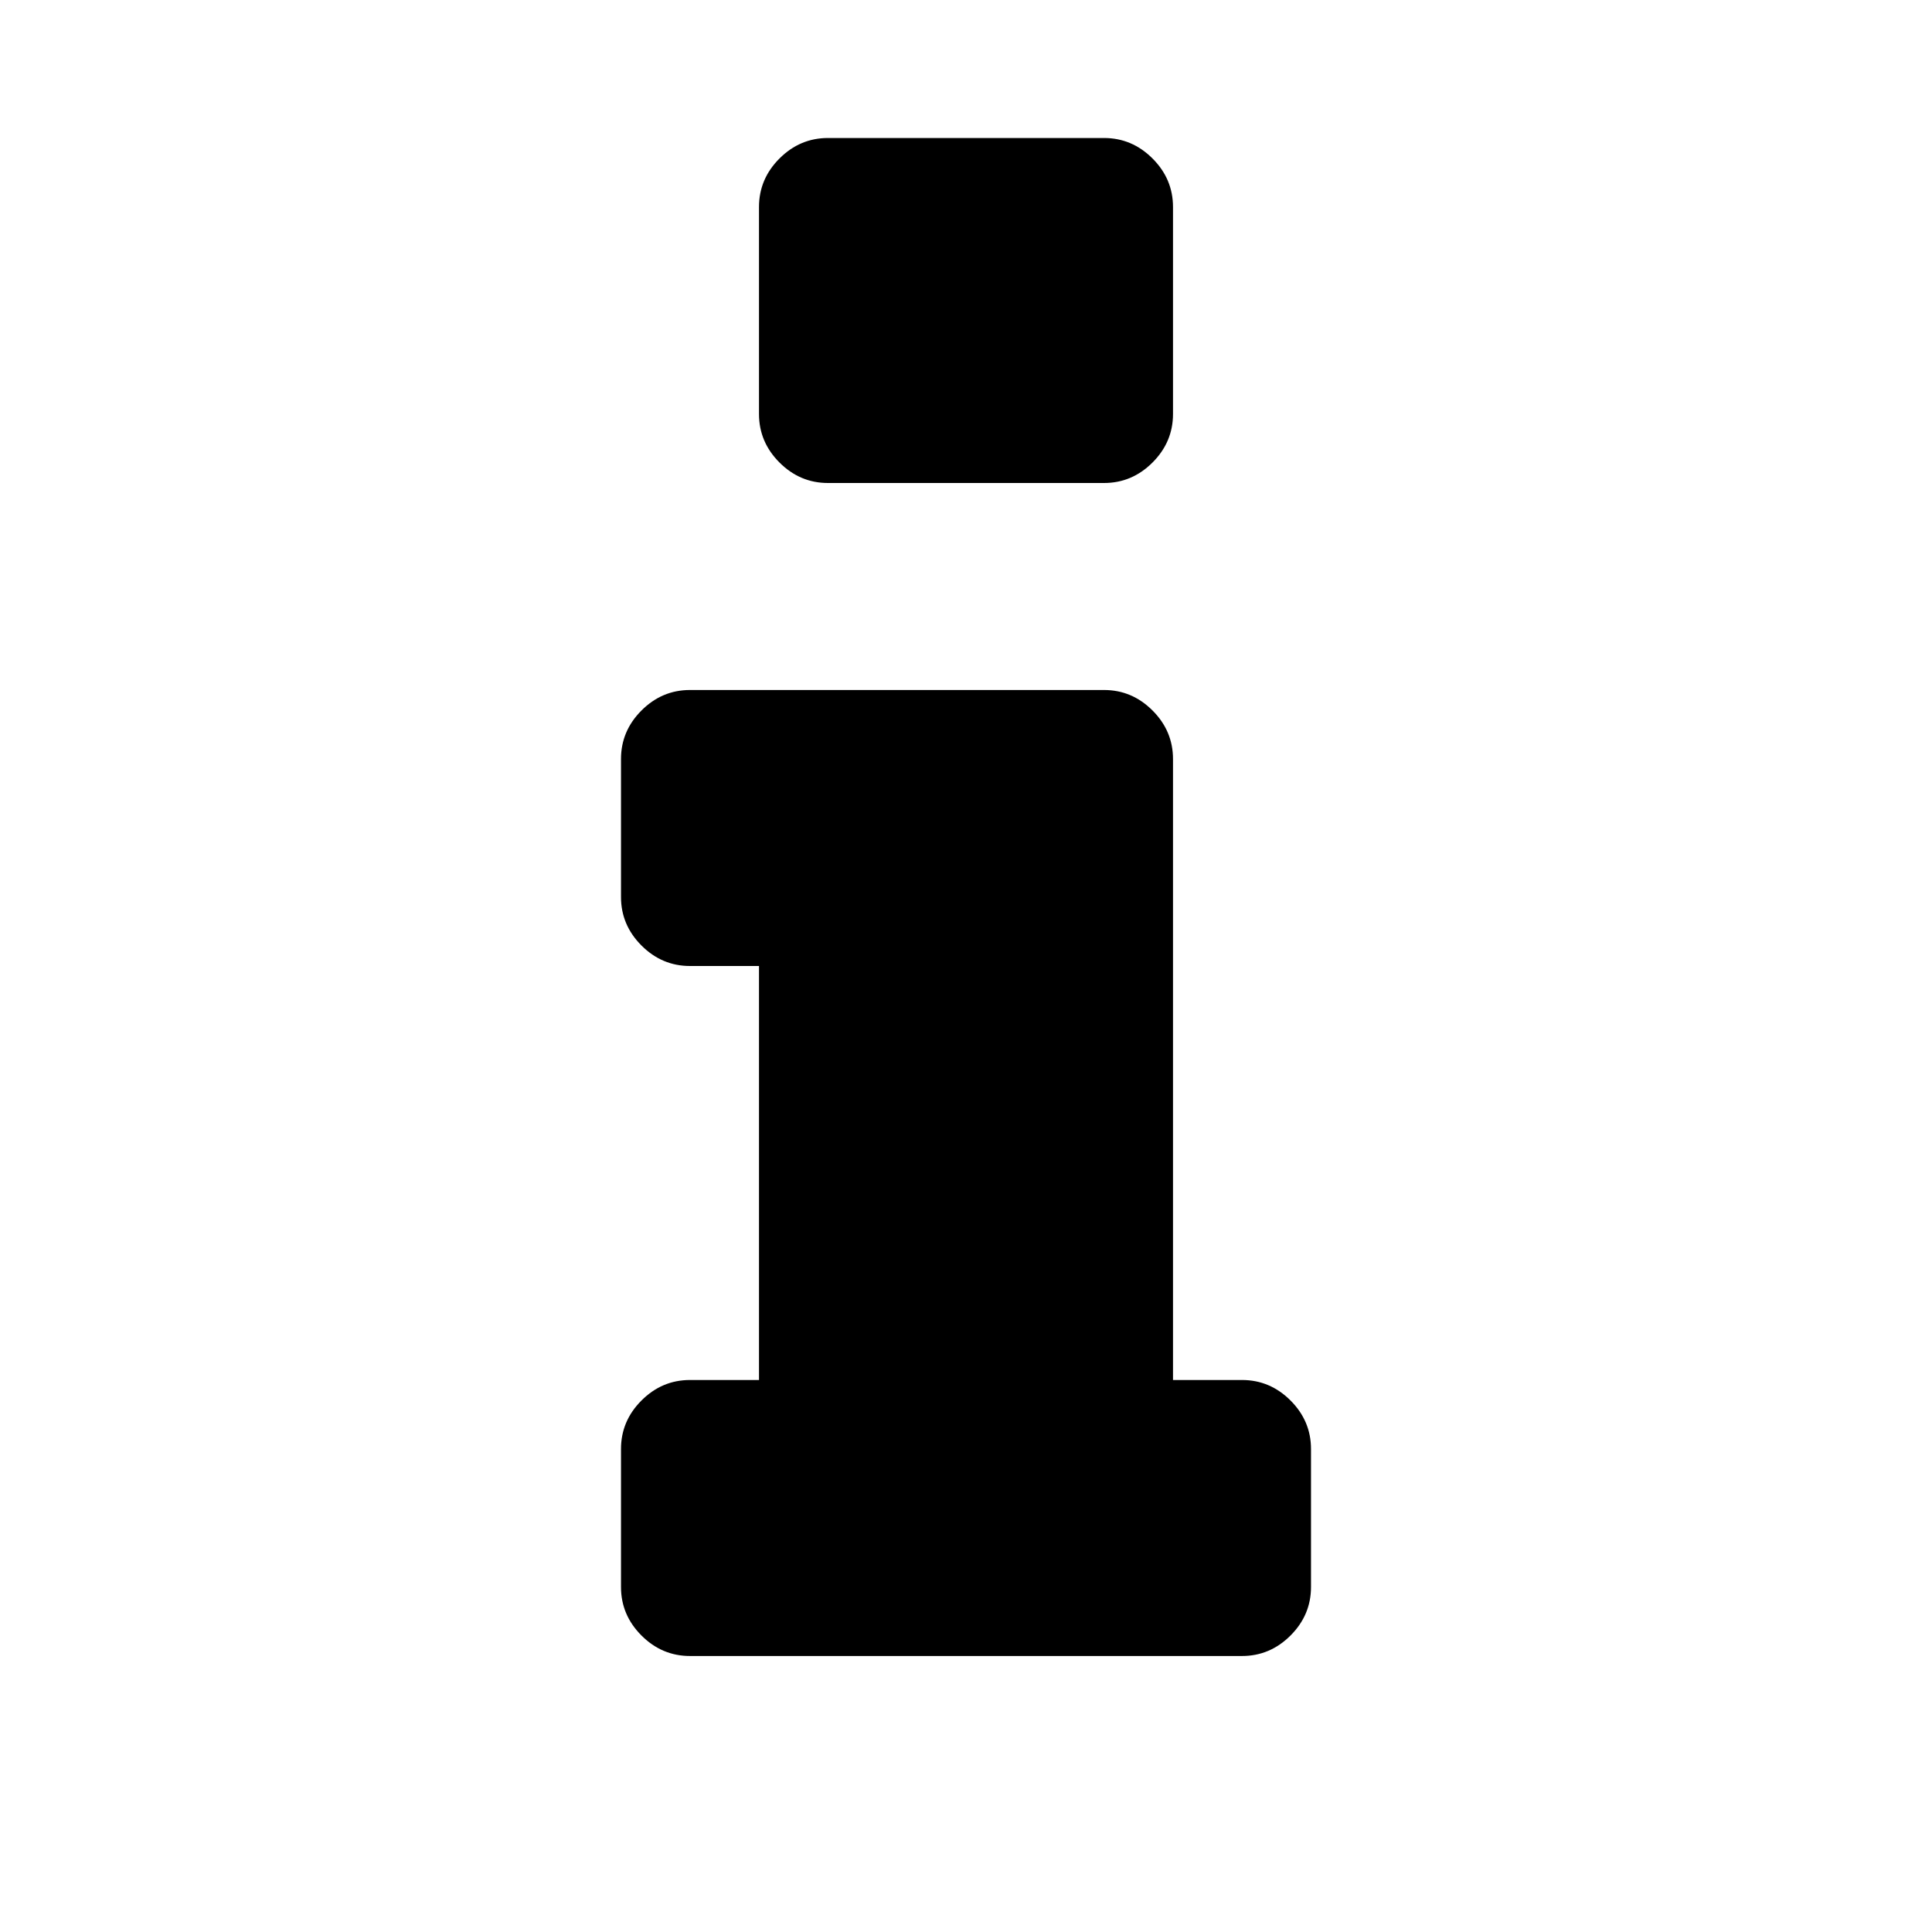
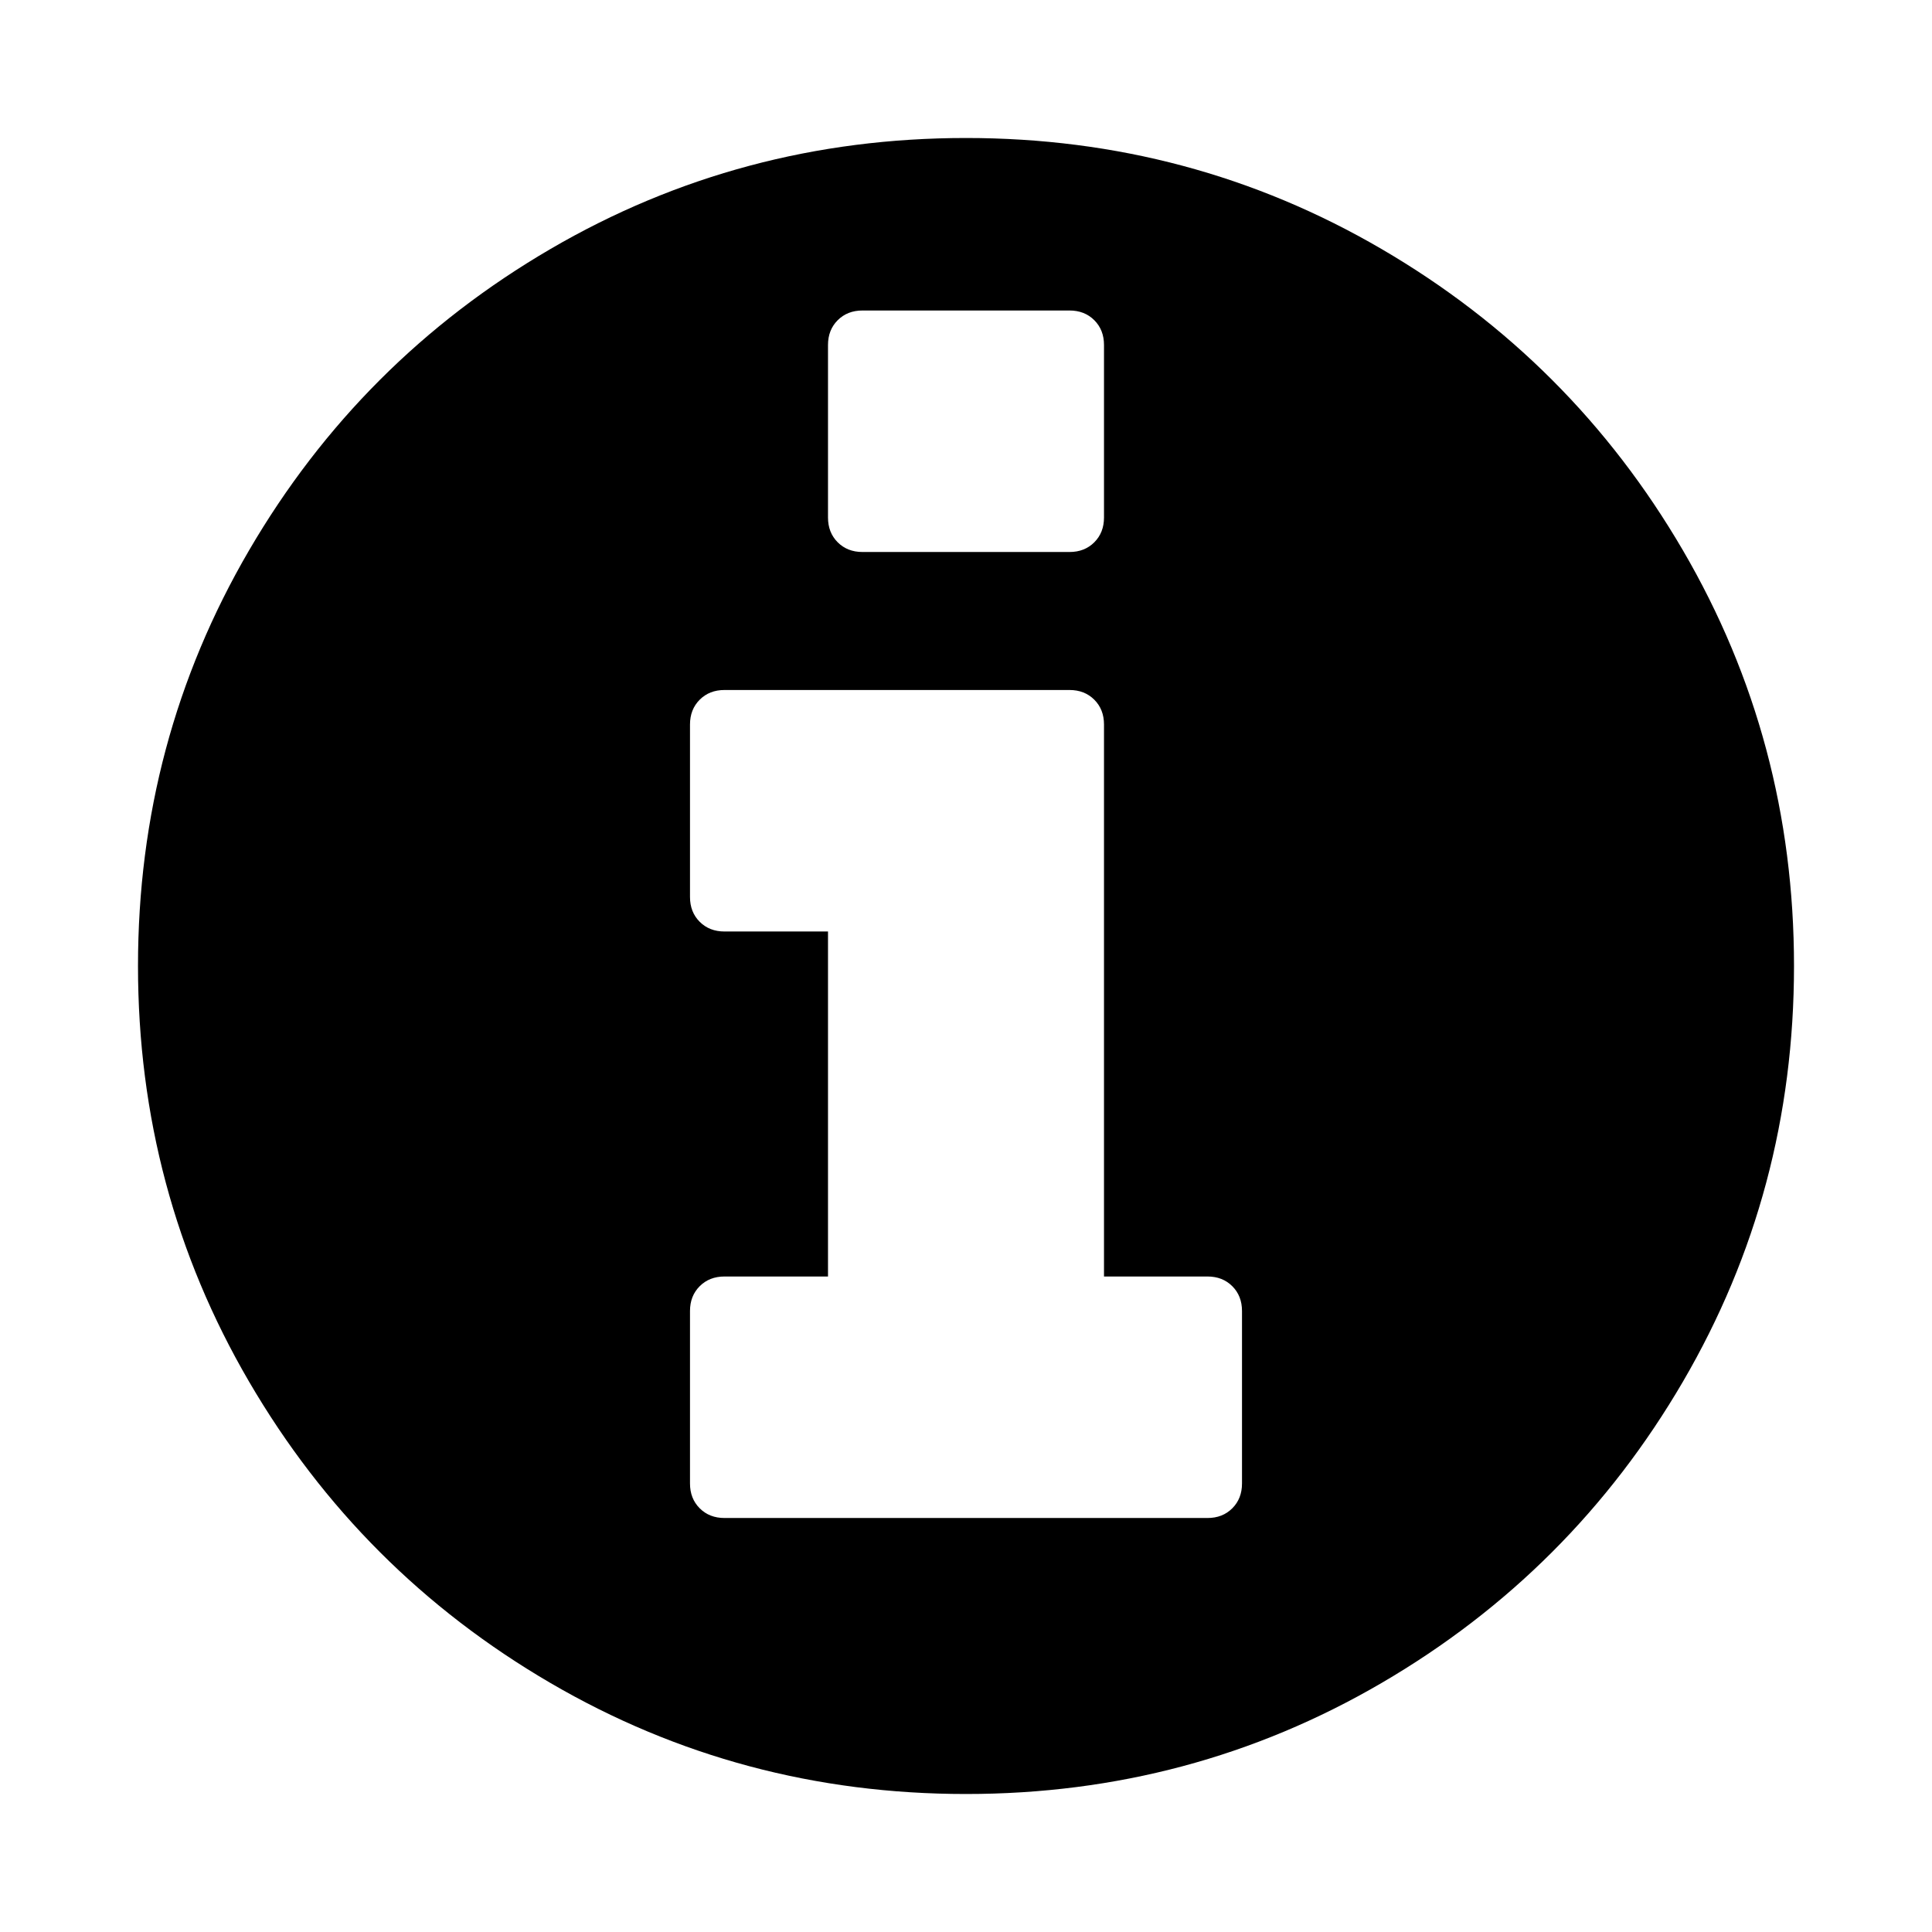
<svg xmlns="http://www.w3.org/2000/svg" width="1792" height="1792" viewBox="0 0 1792 1792">
-   <path d="M1216 1344v128q0 26-19 45t-45 19h-512q-26 0-45-19t-19-45v-128q0-26 19-45t45-19h64v-384h-64q-26 0-45-19t-19-45v-128q0-26 19-45t45-19h384q26 0 45 19t19 45v576h64q26 0 45 19t19 45zm-128-1152v192q0 26-19 45t-45 19h-256q-26 0-45-19t-19-45v-192q0-26 19-45t45-19h256q26 0 45 19t19 45z" />
+   <path d="M1152 1376v-160q0-14-9-23t-23-9h-96v-512q0-14-9-23t-23-9h-320q-14 0-23 9t-9 23v160q0 14 9 23t23 9h96v320h-96q-14 0-23 9t-9 23v160q0 14 9 23t23 9h448q14 0 23-9t9-23zm-128-896v-160q0-14-9-23t-23-9h-192q-14 0-23 9t-9 23v160q0 14 9 23t23 9h192q14 0 23-9t9-23zm640 416q0 209-103 385.5t-279.5 279.5-385.5 103-385.5-103-279.5-279.5-103-385.5 103-385.5 279.5-279.5 385.5-103 385.5 103 279.5 279.5 103 385.5z" />
</svg>
